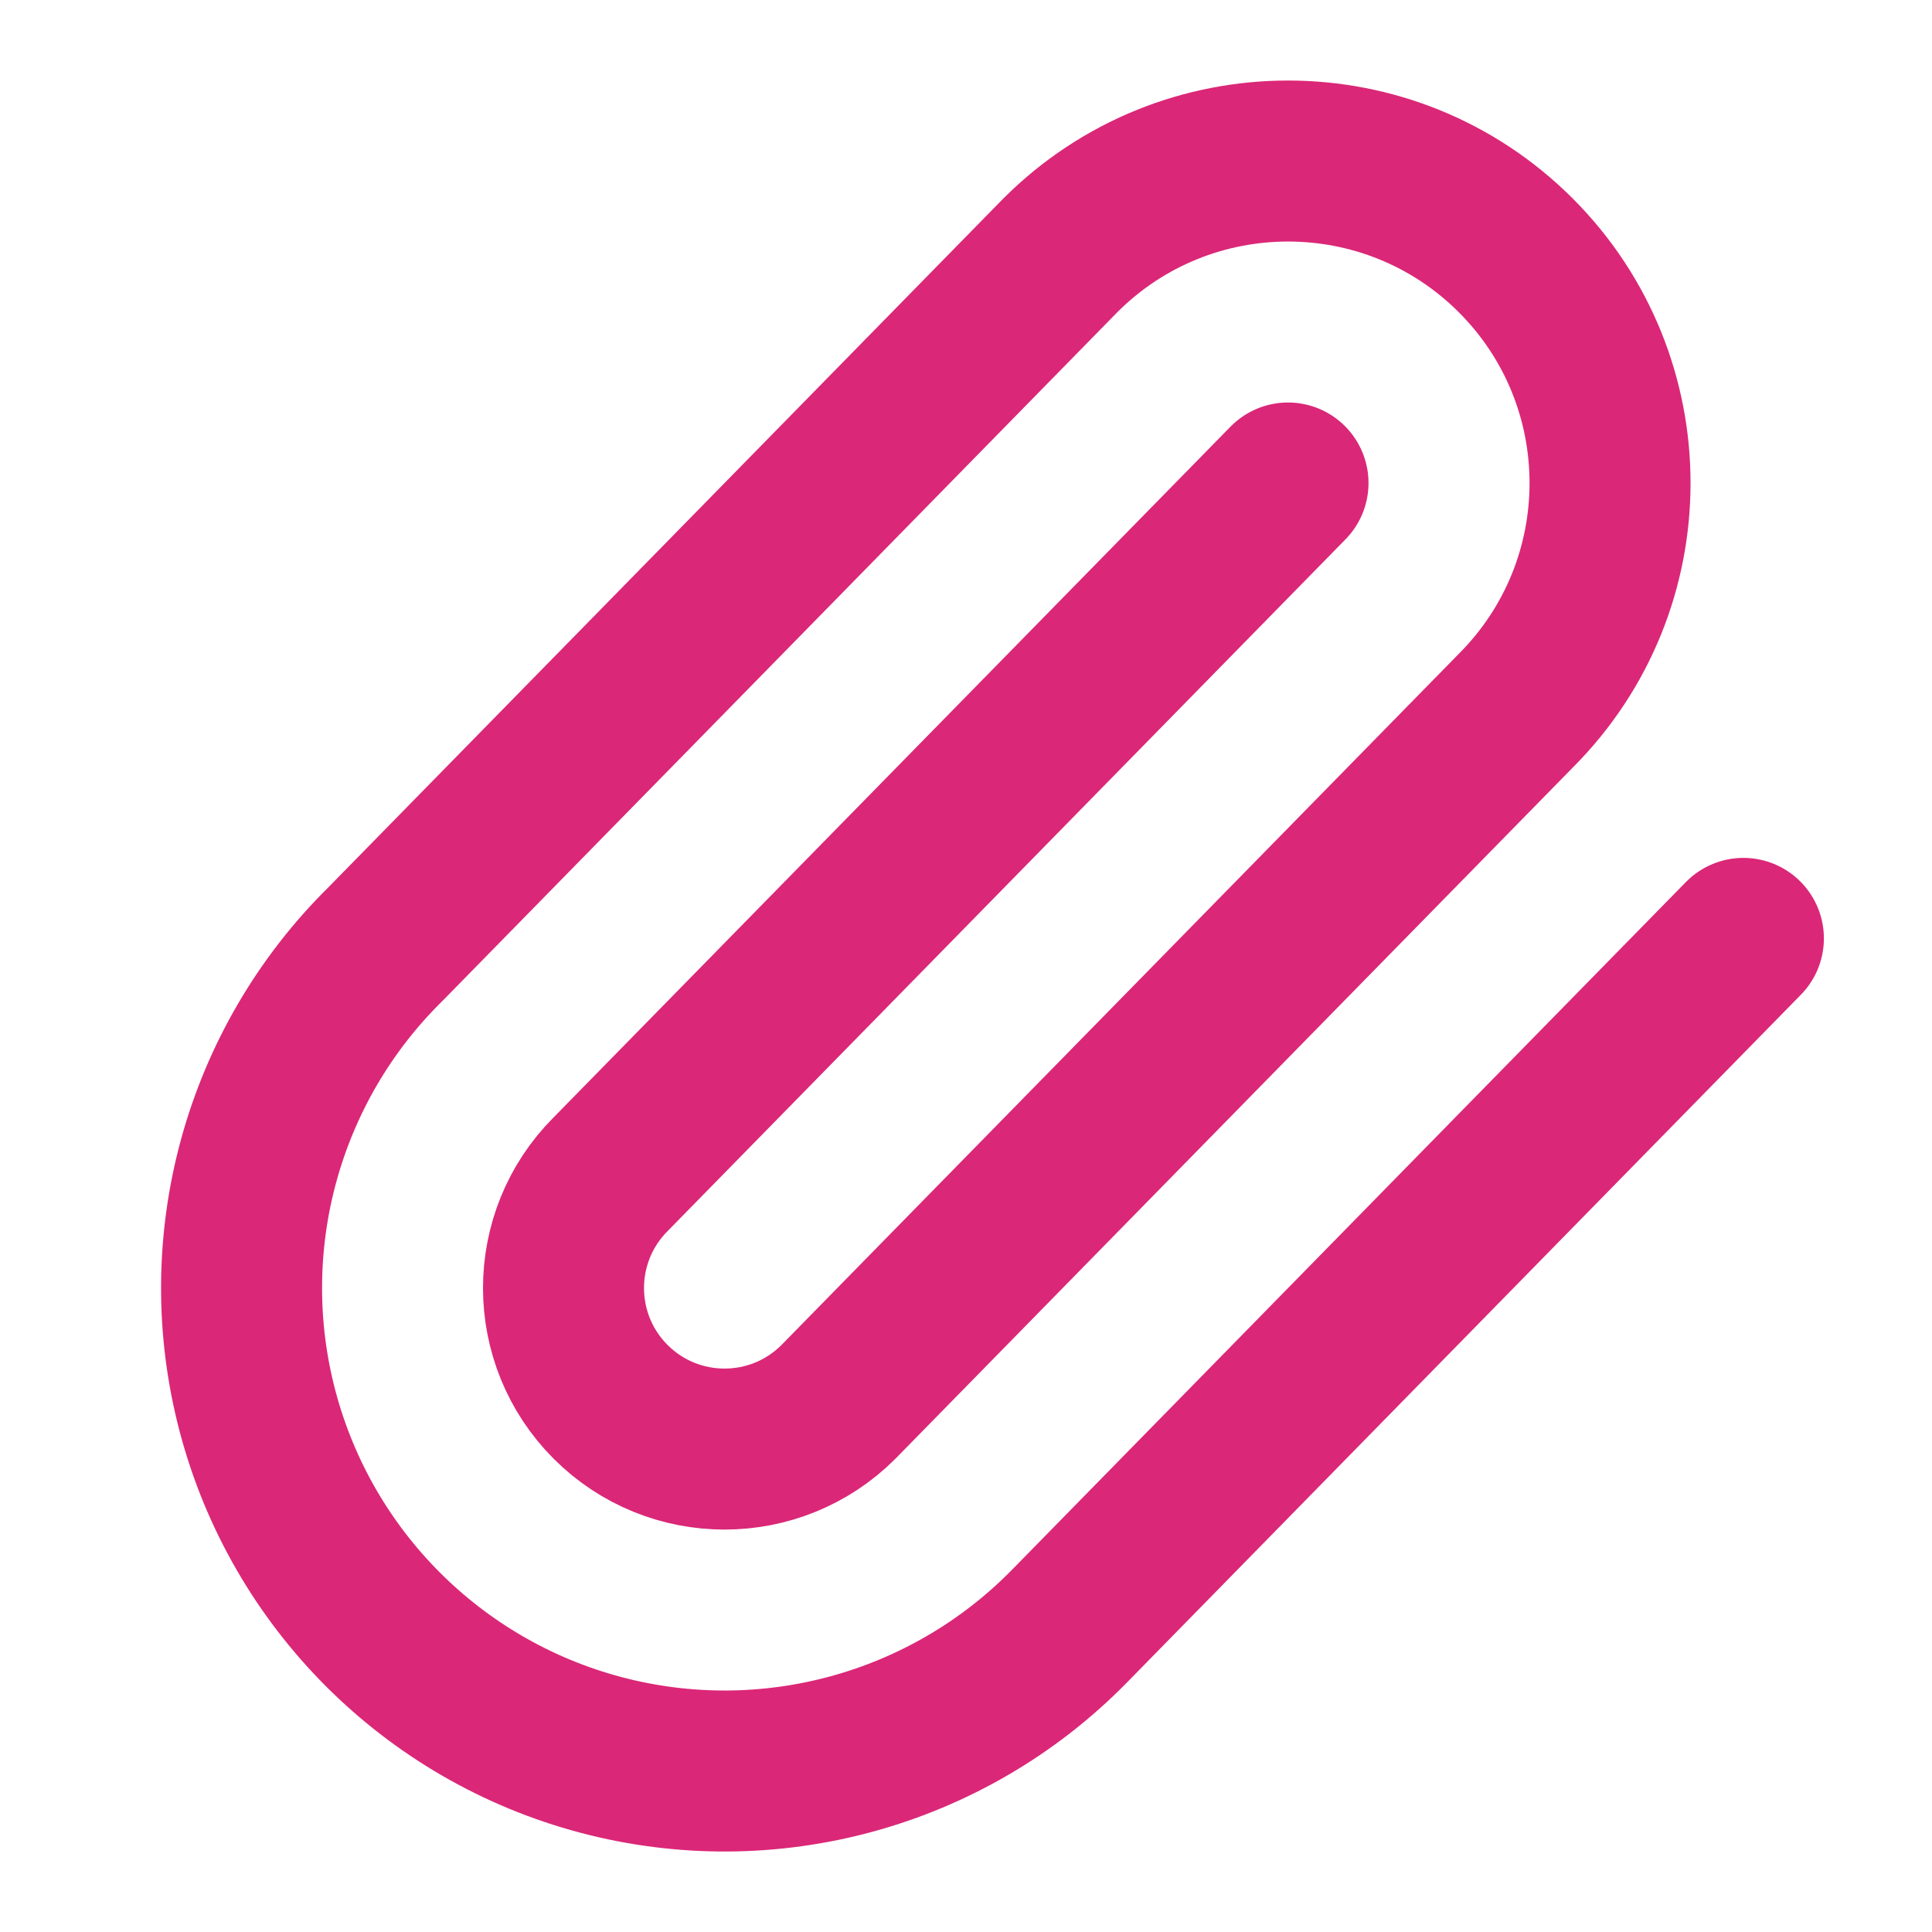
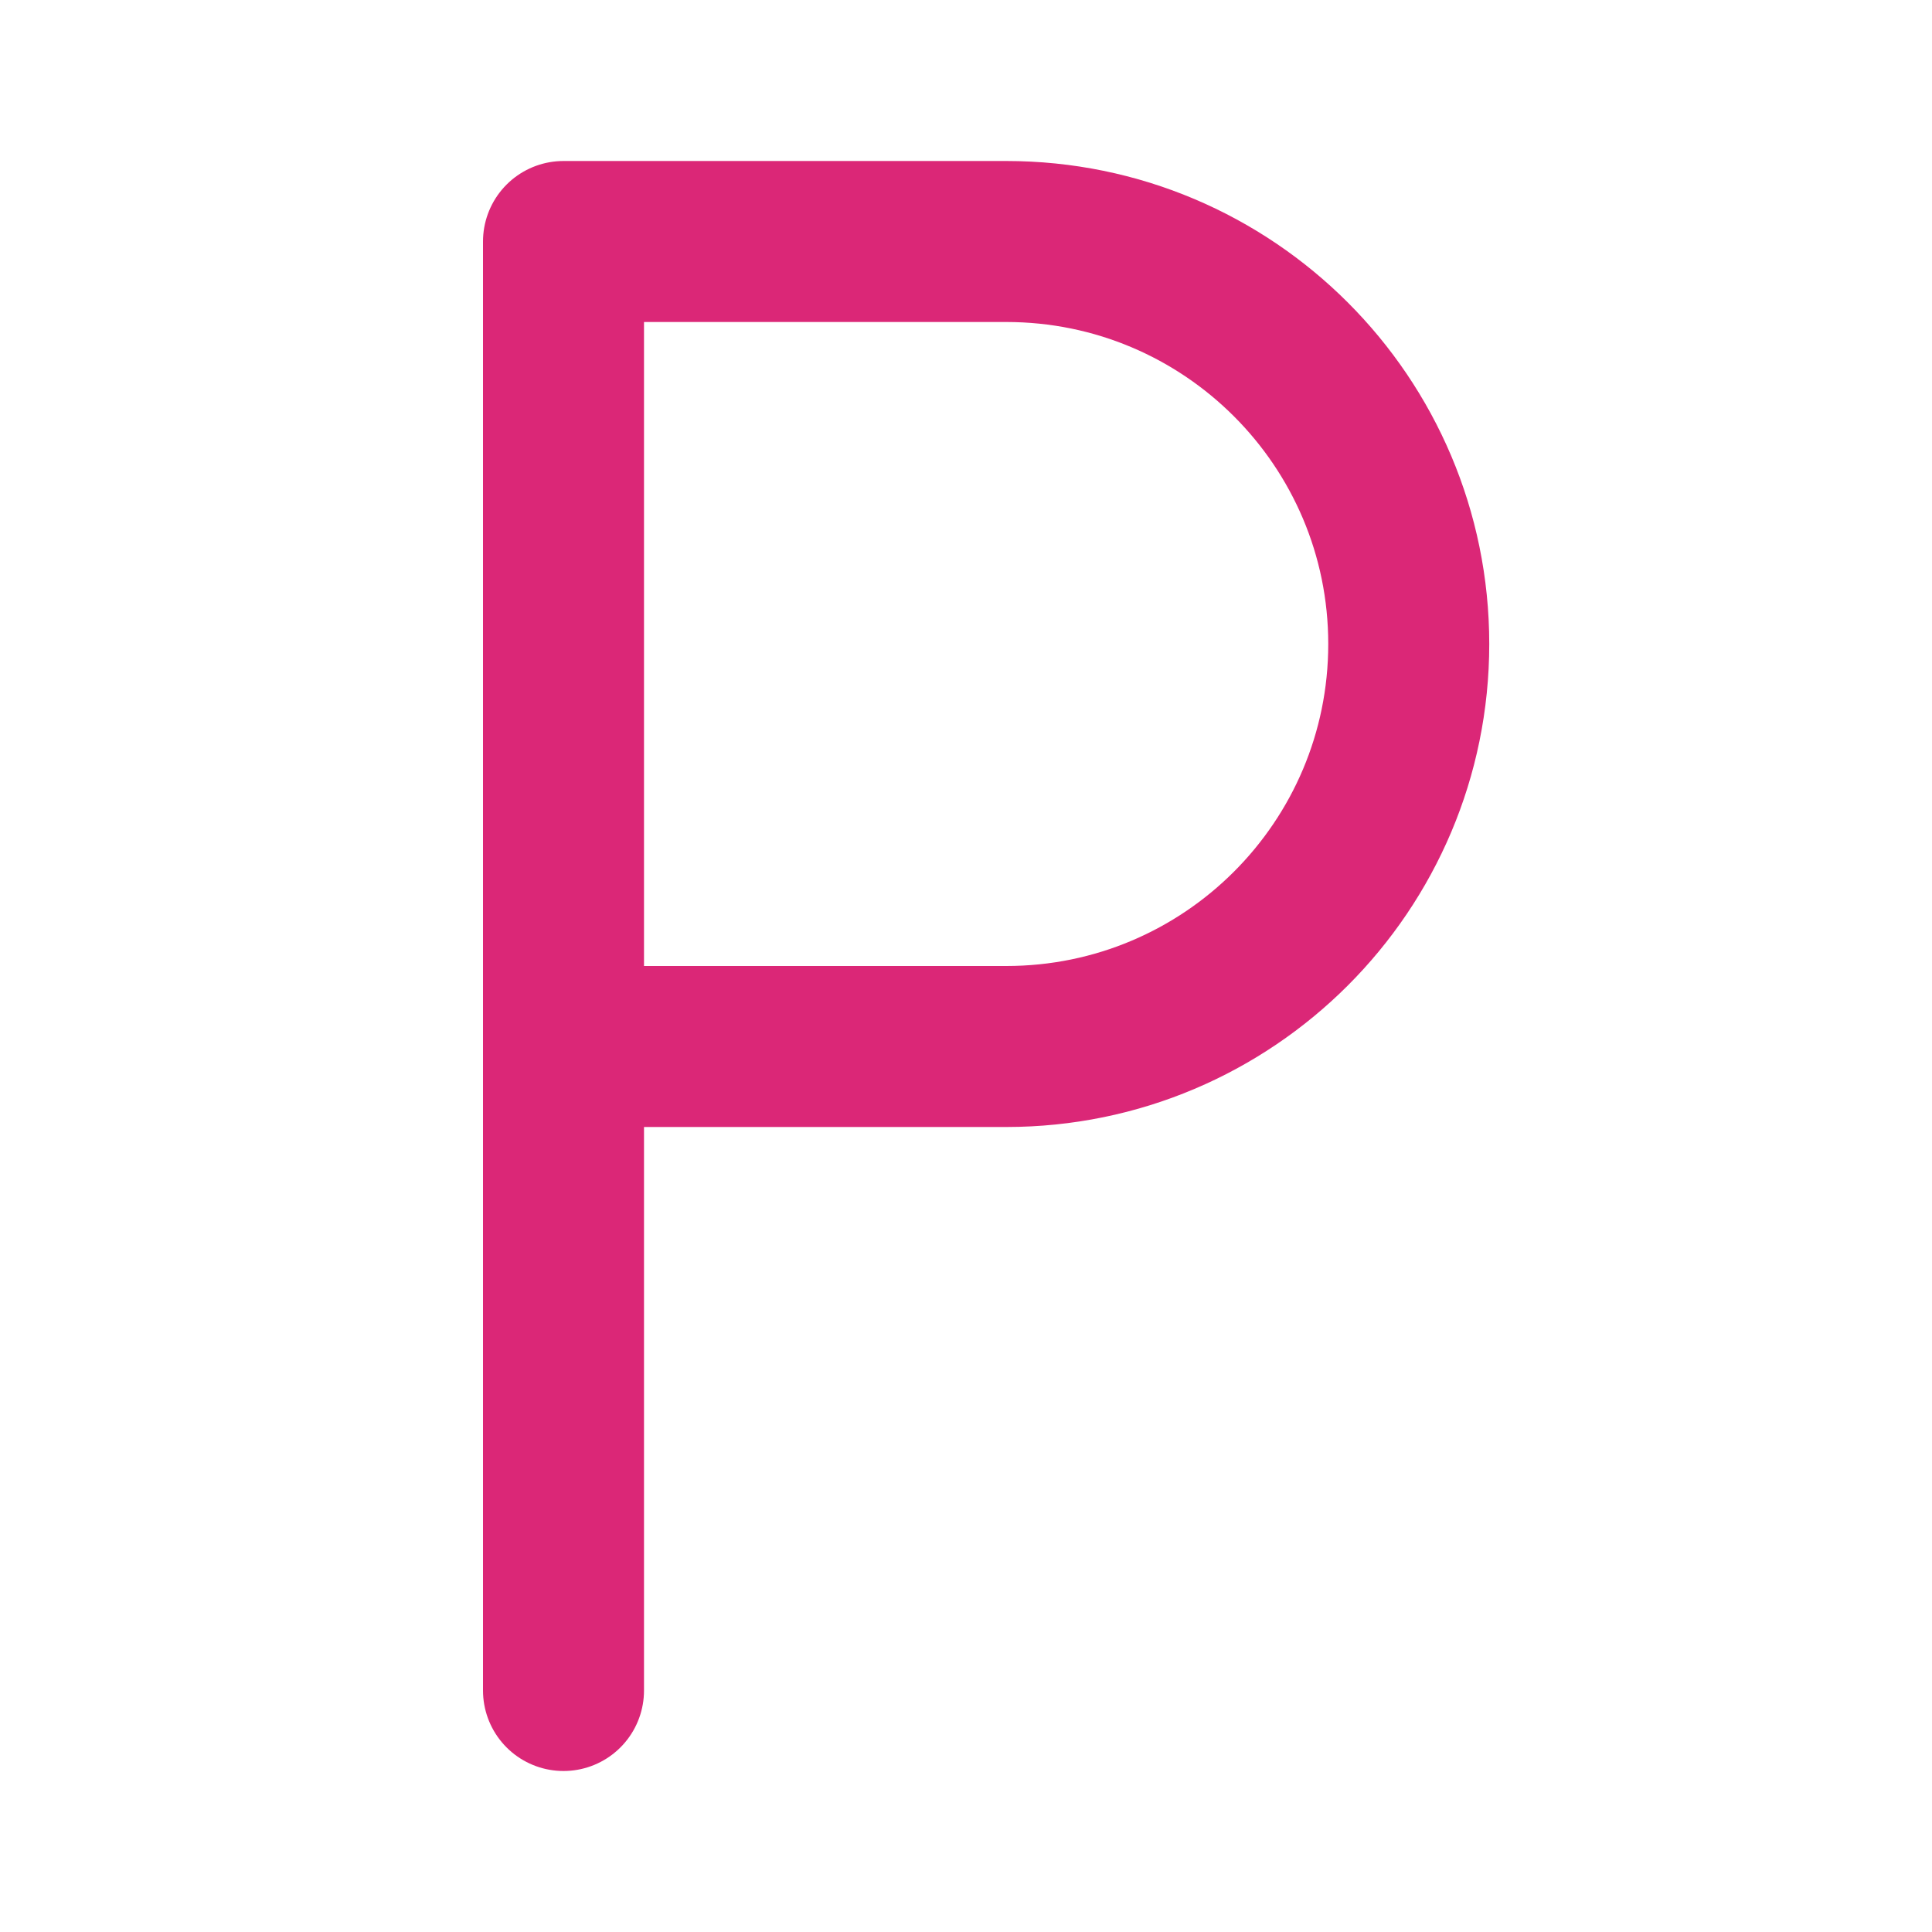
<svg xmlns="http://www.w3.org/2000/svg" viewBox="0 0 24 24" fill="none" stroke-linecap="round" stroke-linejoin="round">
  <style>
    path { stroke: #db2777; }
    @media (prefers-color-scheme: dark) {
      path { stroke: #f472b6; }
    }
  </style>
-   <path stroke-width="2" d="m16 6-8.414 8.586a2 2 0 0 0 2.829 2.829l8.414-8.586a4 4 0 1 0-5.657-5.657l-8.379 8.551a6 6 0 1 0 8.485 8.485l8.379-8.551" />
+   <path stroke-width="2" d="M7 3v18M7 3h5.5a5 5 0 0 1 0 10H7" />
</svg>
